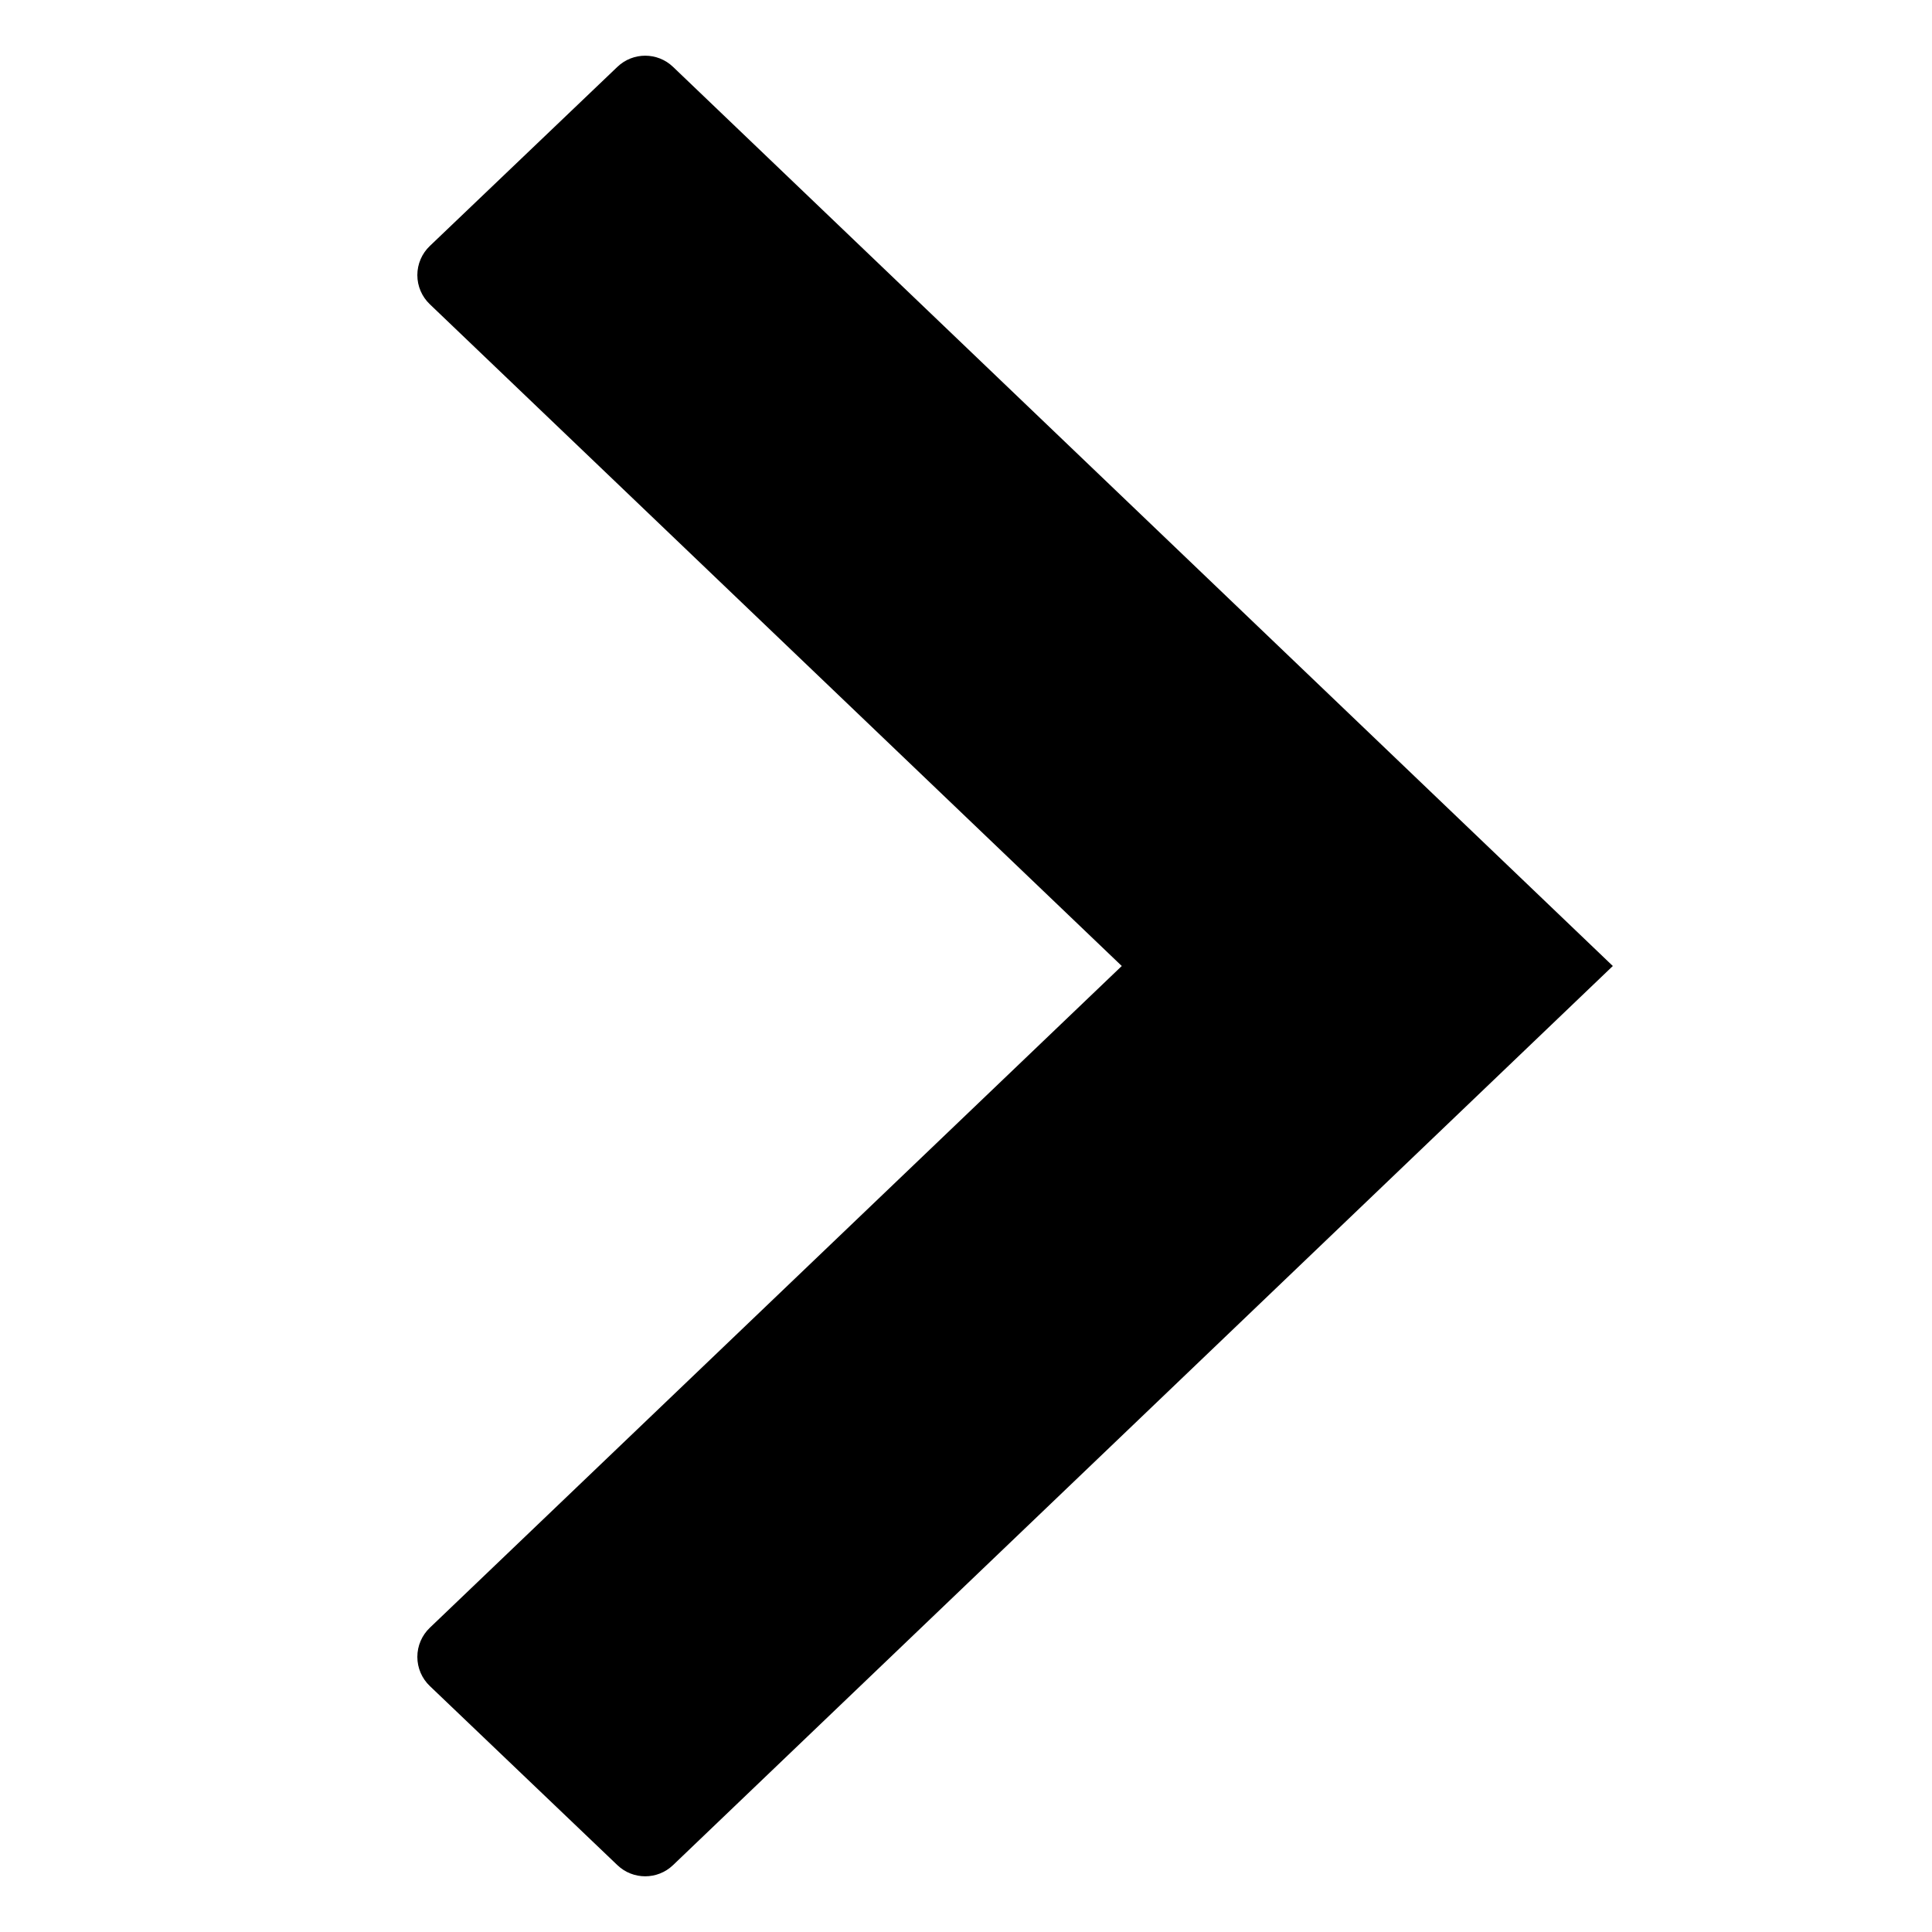
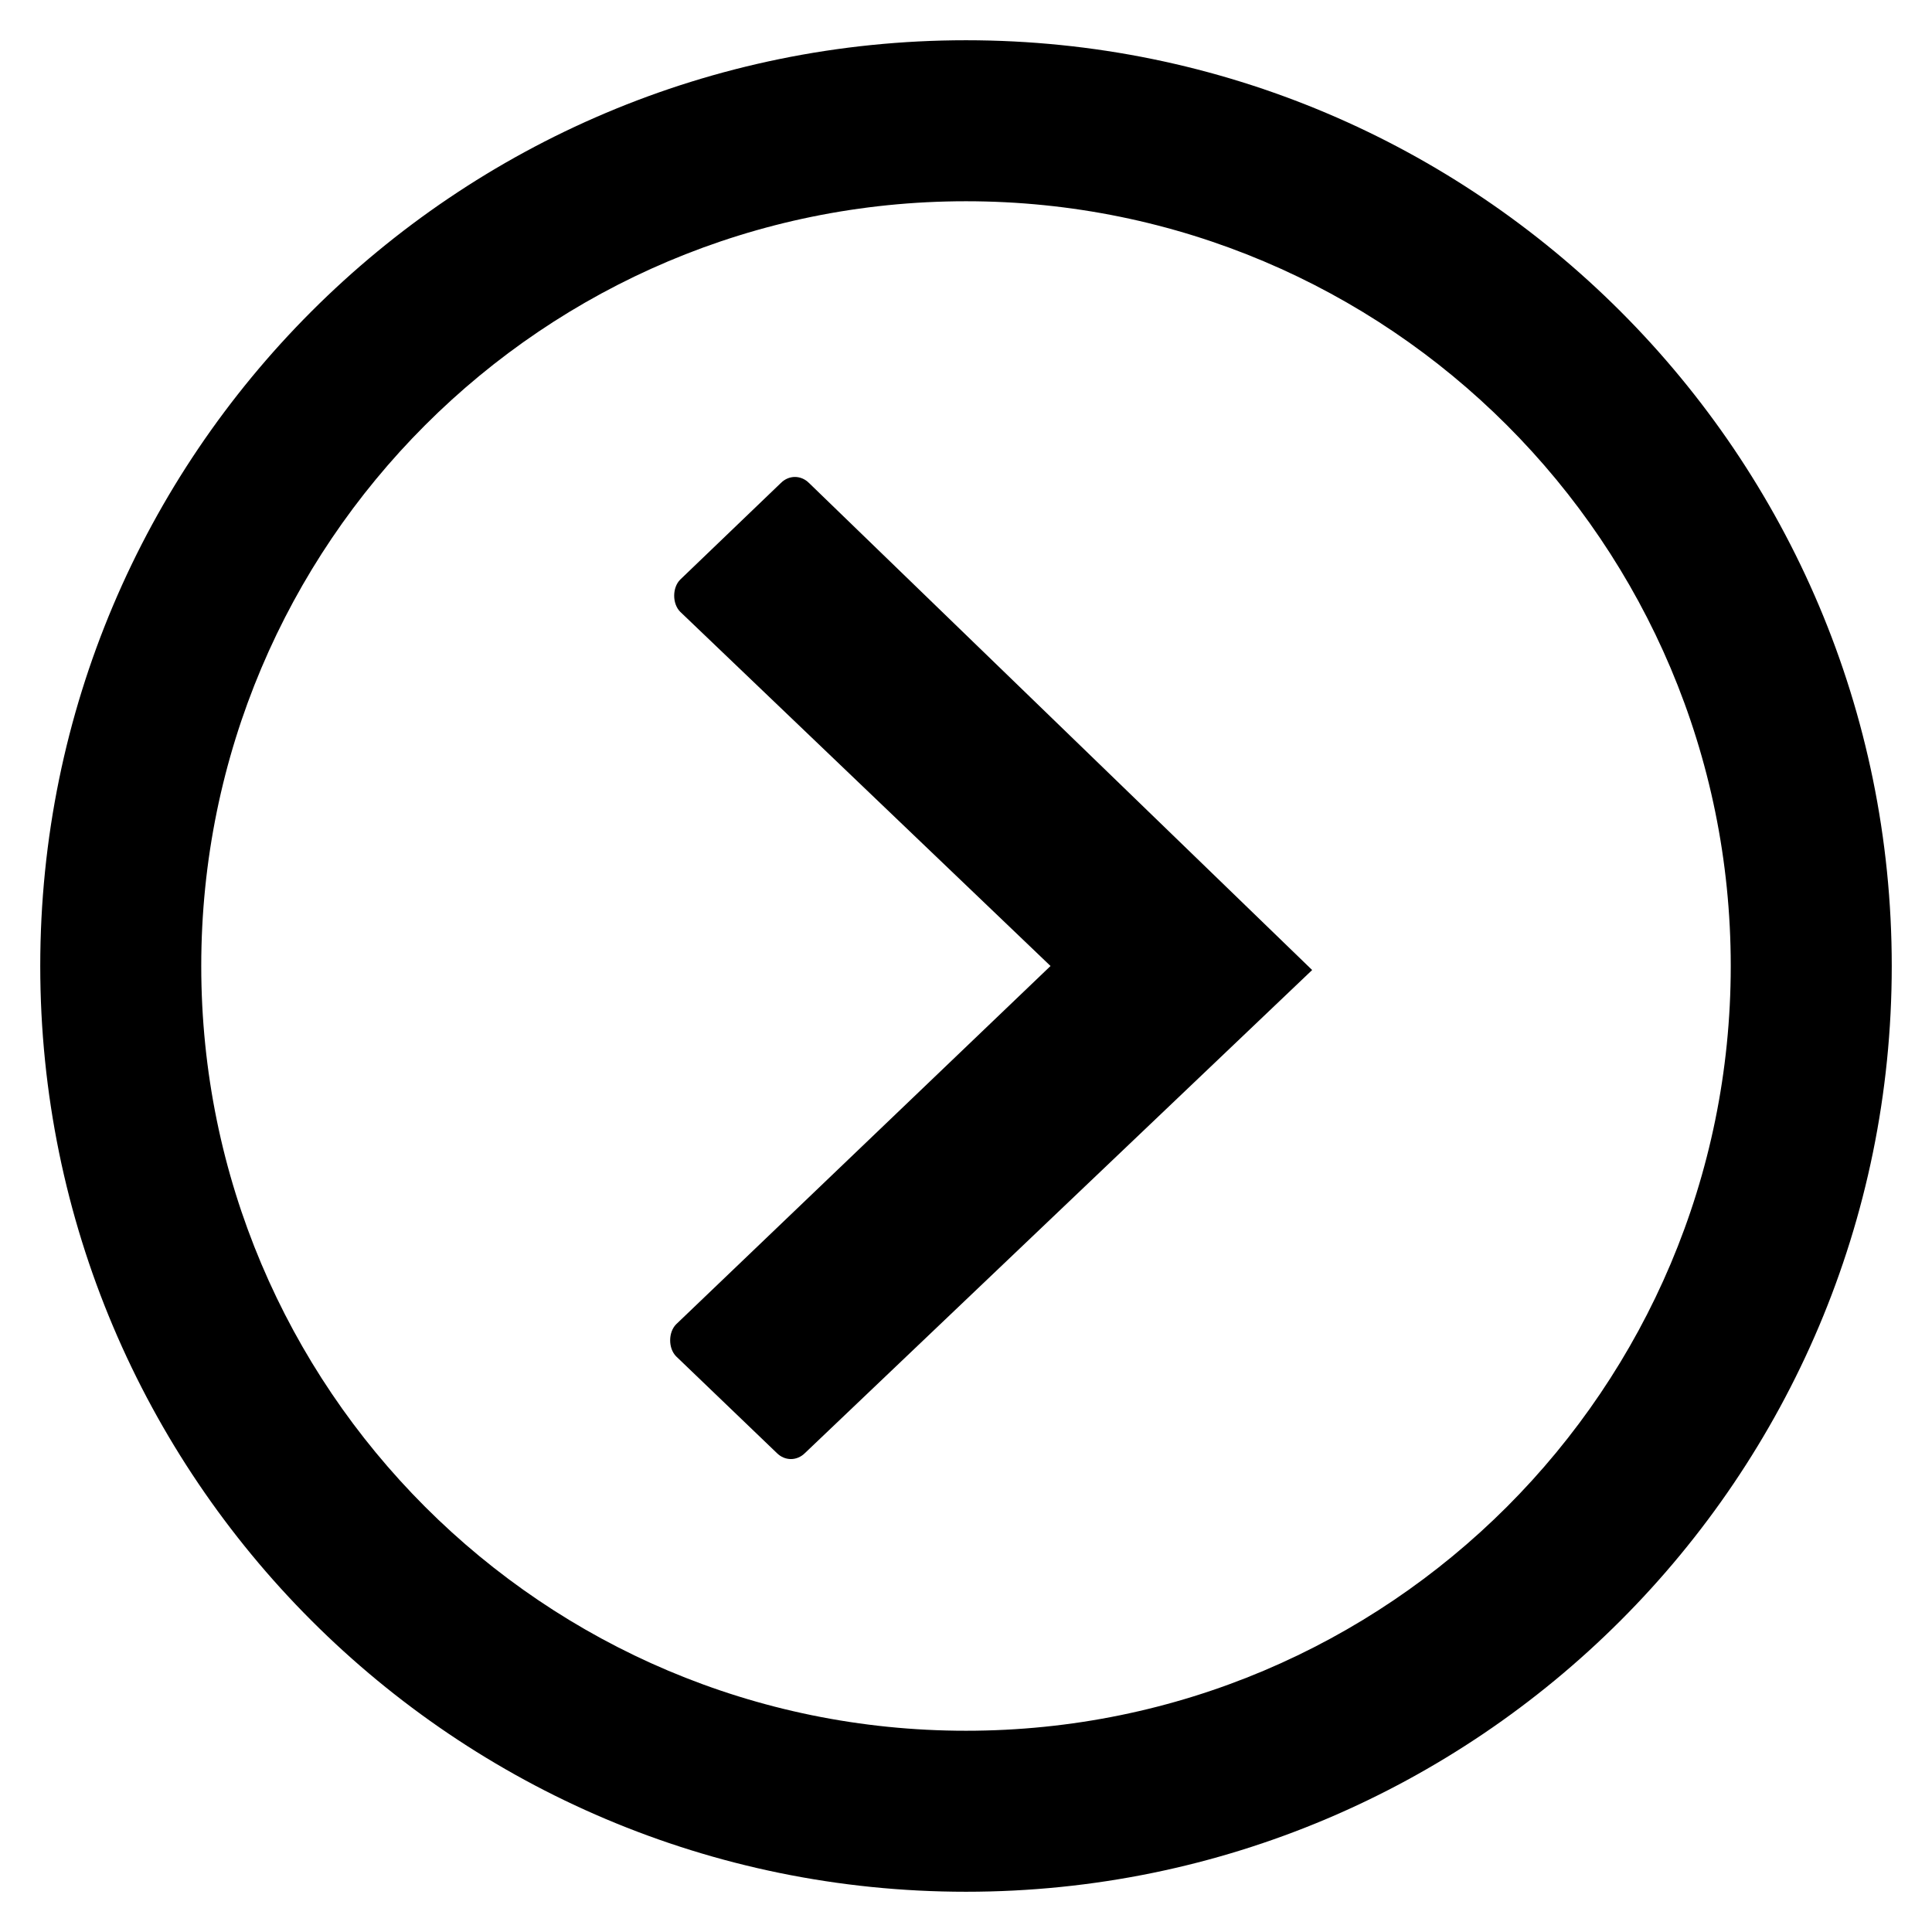
- <svg xmlns="http://www.w3.org/2000/svg" width="48" height="48" viewBox="0 0 48 48">
-   <path d="M27.87,24,10.68,40.44a1,1,0,0,0,0,1.45l4.66,4.45a1,1,0,0,0,1.38,0L40.07,24,16.72,1.66a1,1,0,0,0-1.38,0L10.68,6.11a1,1,0,0,0,0,1.45Z" />
+ <svg xmlns="http://www.w3.org/2000/svg" enable-background="new 0 0 48 48" height="48" viewBox="0 0 48 48" width="48">
+   <path d="m24 43c-10.5 0-19-8.5-19-19s8.5-19 19-19 19 8.5 19 19-8.5 19-19 19m0 4c12.7 0 23-10.3 23-23s-10.3-23-23-23-23 10.3-23 23 10.3 23 23 23z" />
+   <path d="m26.1 24-9.3 8.9c-.2.2-.2.6 0 .8l2.5 2.4c.2.2.5.2.7 0l12.6-12-12.5-12.1c-.2-.2-.5-.2-.7 0l-2.5 2.4c-.2.2-.2.6 0 .8z" />
</svg>
